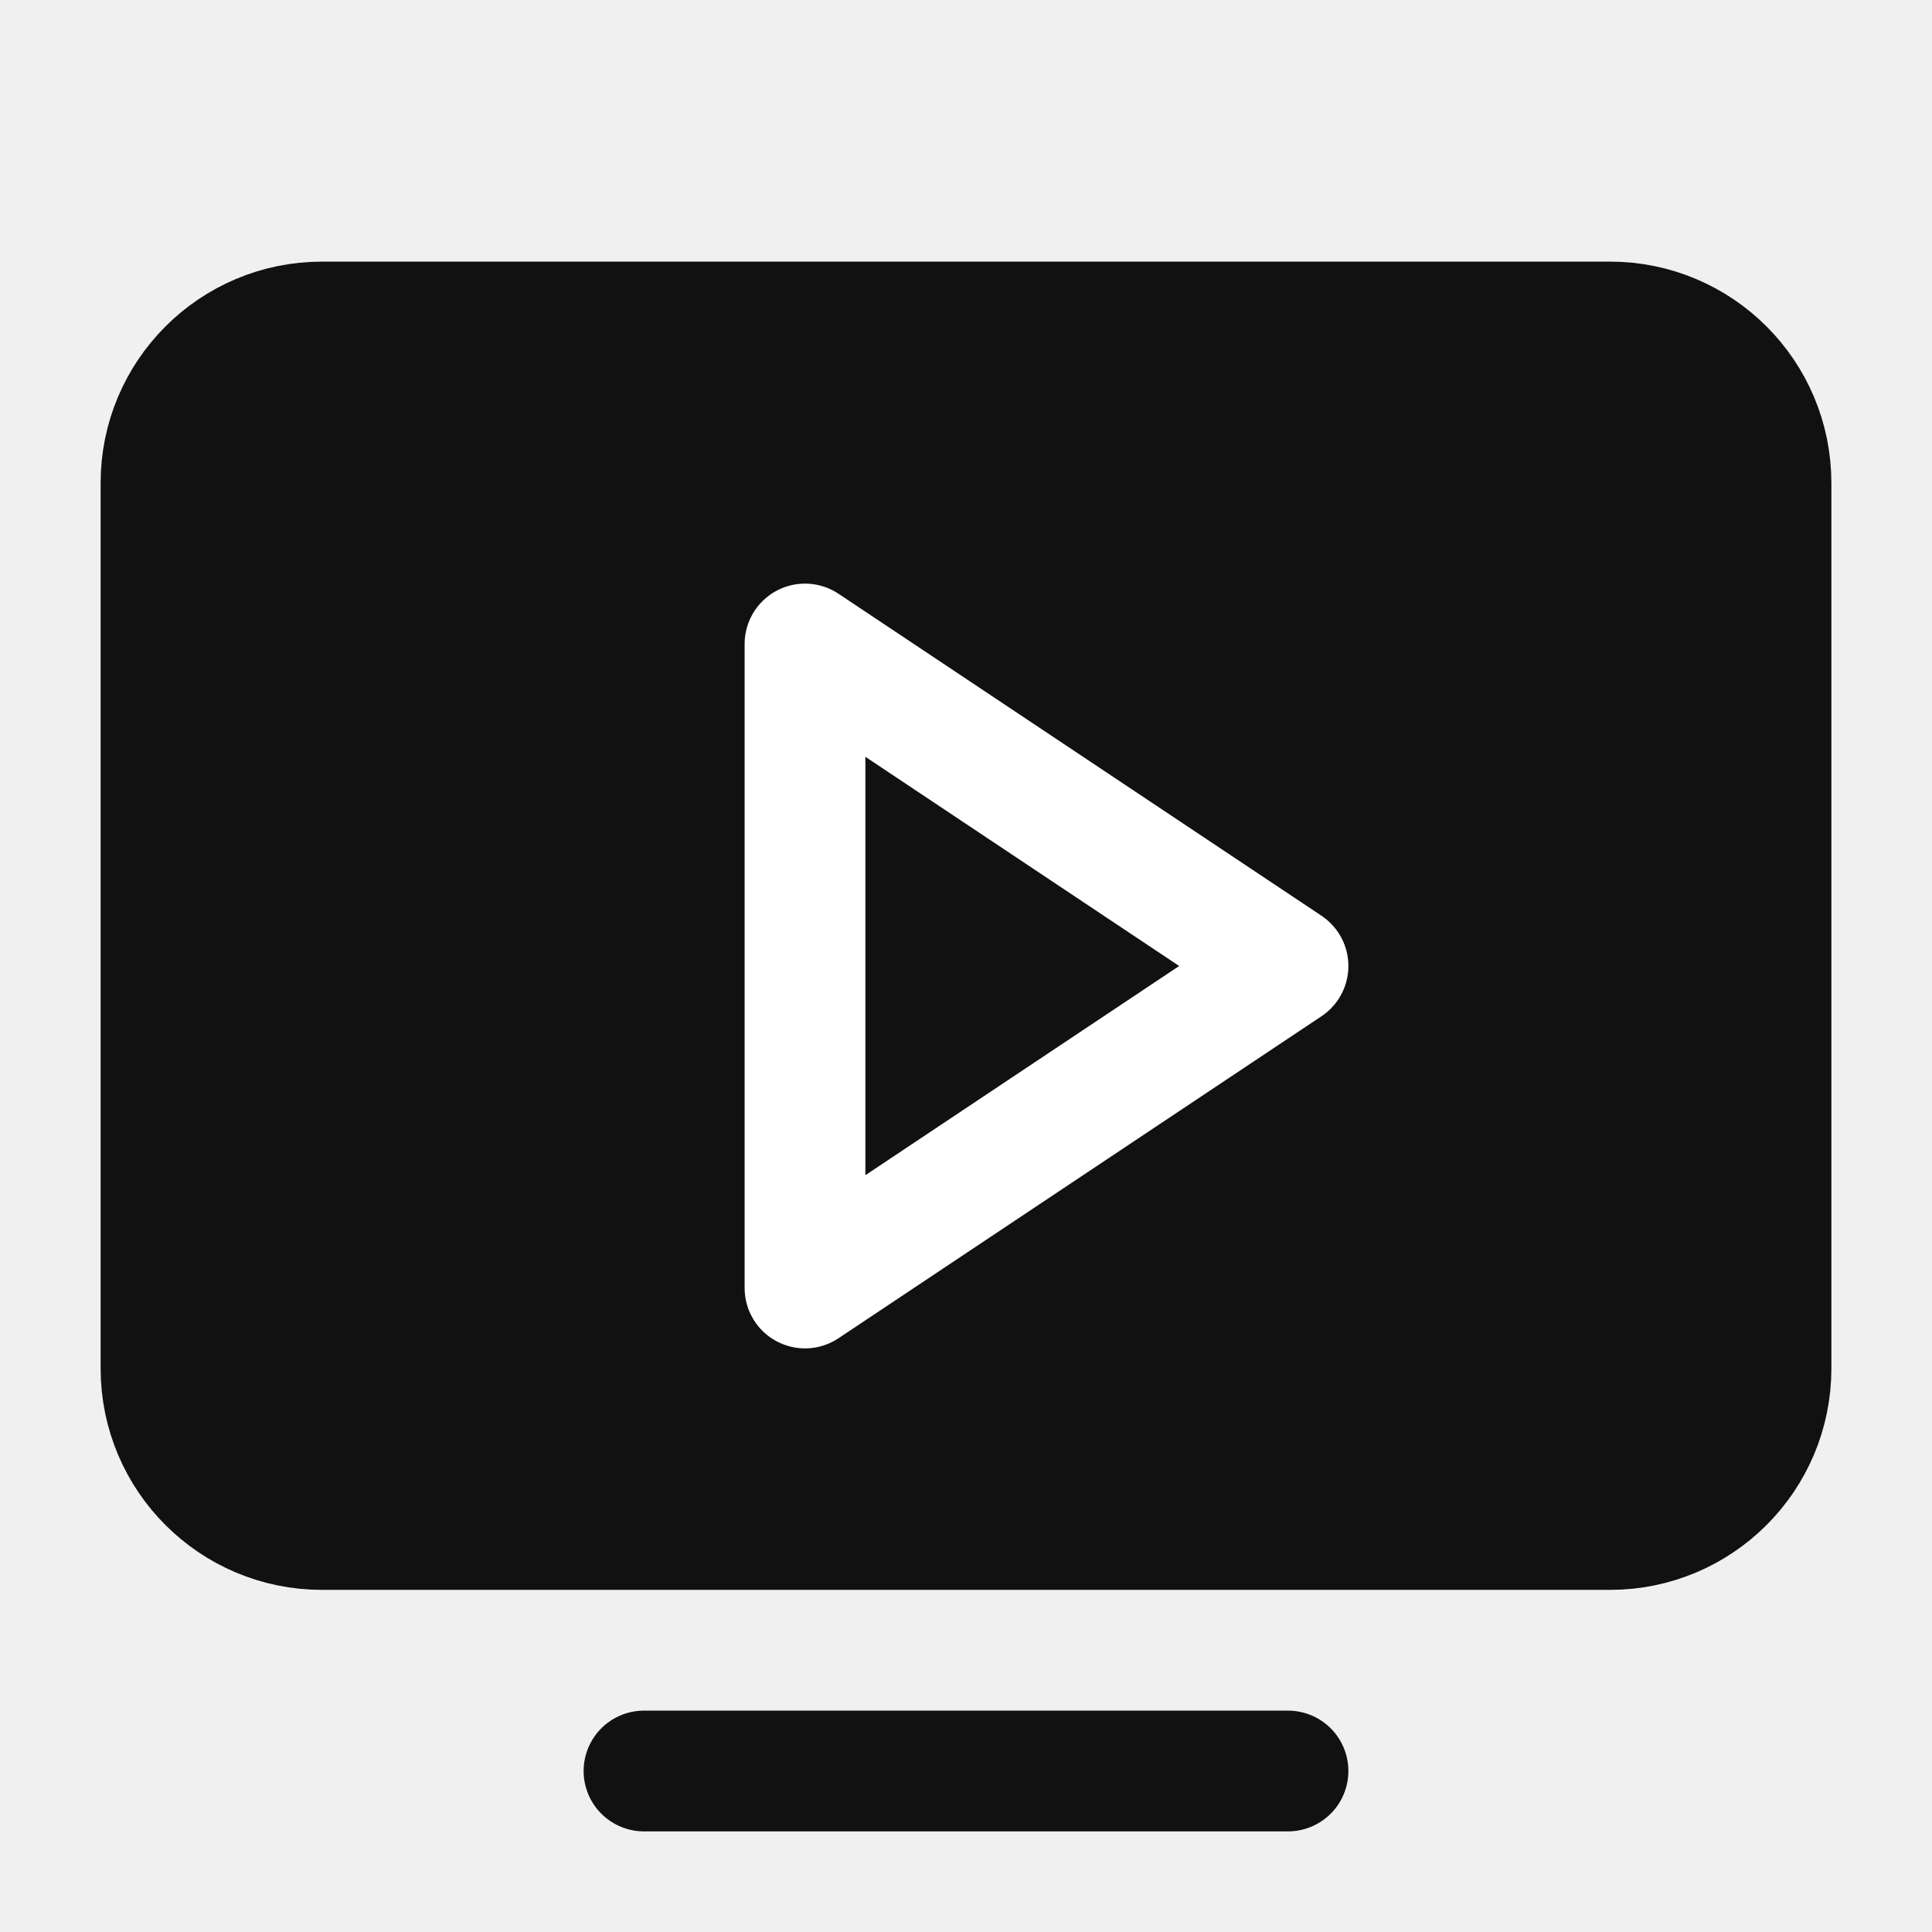
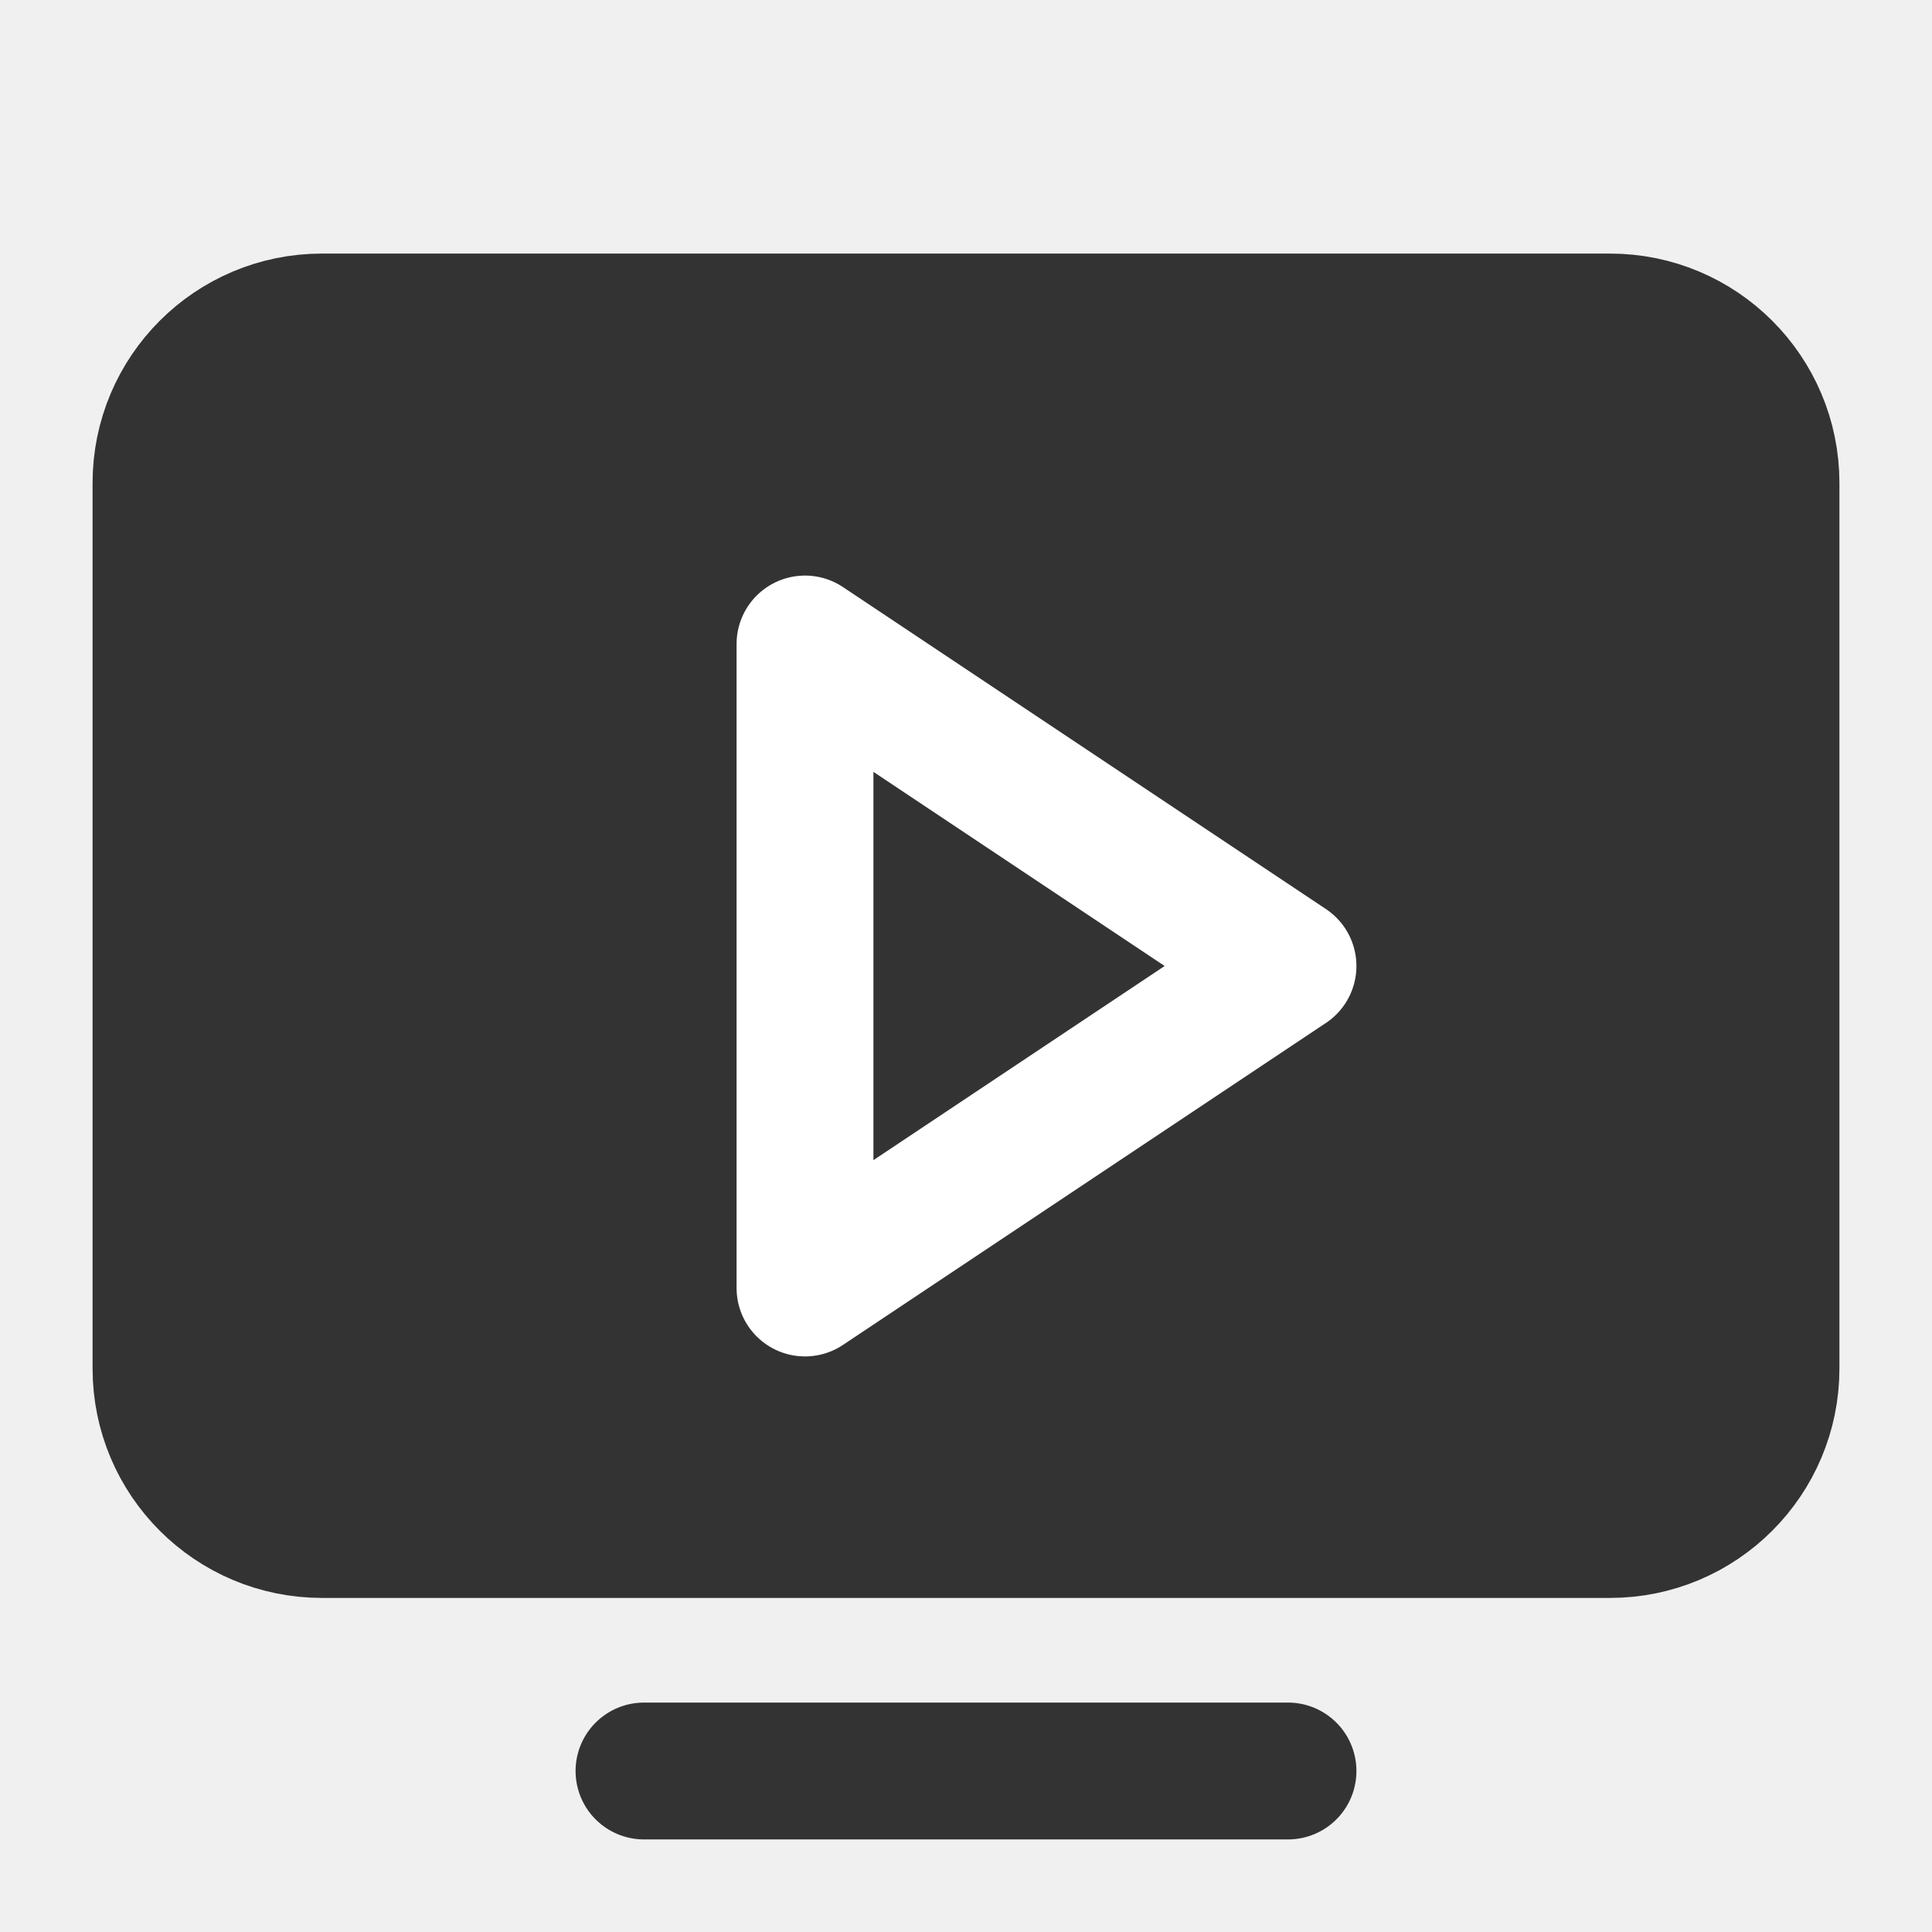
<svg xmlns="http://www.w3.org/2000/svg" width="24" height="24" viewBox="0 0 24 24" fill="none">
-   <path d="M20 4H4C2.895 4 2 4.895 2 6V17C2 18.105 2.895 19 4 19H20C21.105 19 22 18.105 22 17V6C22 4.895 21.105 4 20 4Z" fill="#111111" stroke-width="1.5" stroke-linecap="round" stroke-linejoin="round" stroke="#111111" />
-   <path d="M8 22H16" stroke-width="1.5" stroke-linecap="round" stroke-linejoin="round" stroke="#111111" />
-   <path d="M10 8L16 12L10 16V8Z" stroke-width="1.5" stroke-linecap="round" stroke-linejoin="round" stroke="white" />
+   <path d="M20 4H4C2.895 4 2 4.895 2 6V17C2 18.105 2.895 19 4 19H20C21.105 19 22 18.105 22 17V6C22 4.895 21.105 4 20 4Z" fill="#333333" stroke-width="1.7" vector-effect="non-scaling-stroke" stroke-linecap="round" stroke-linejoin="round" stroke="#333333" />
+   <path d="M8 22H16" stroke-width="1.7" vector-effect="non-scaling-stroke" stroke-linecap="round" stroke-linejoin="round" stroke="#333333" />
+   <path d="M10 8L16 12L10 16V8Z" stroke-width="1.7" vector-effect="non-scaling-stroke" stroke-linecap="round" stroke-linejoin="round" stroke="white" />
</svg>
